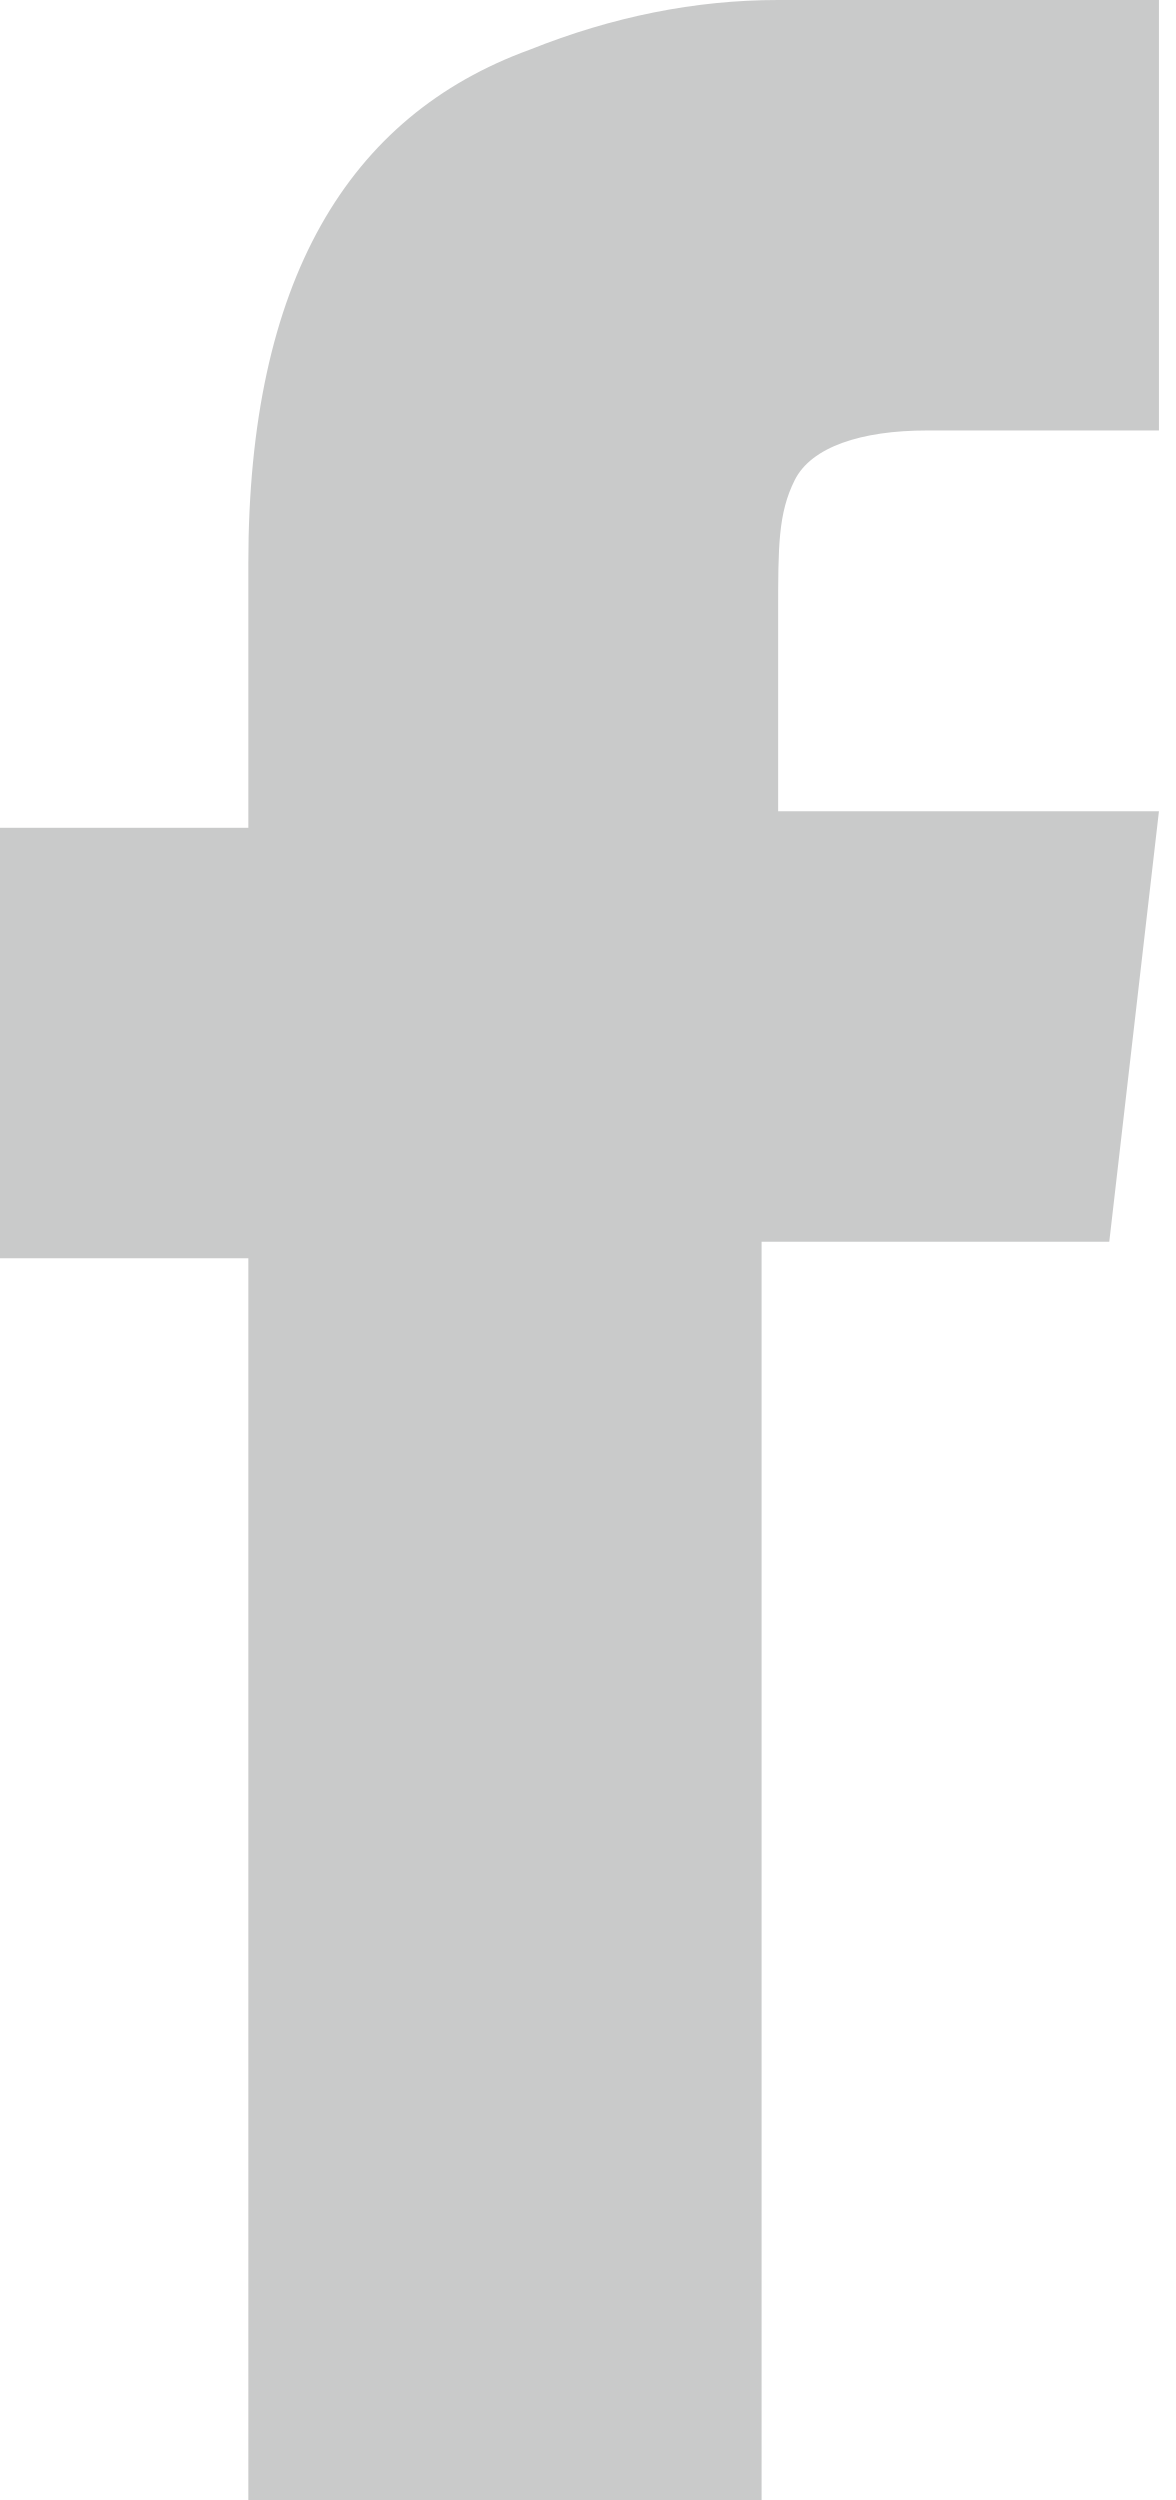
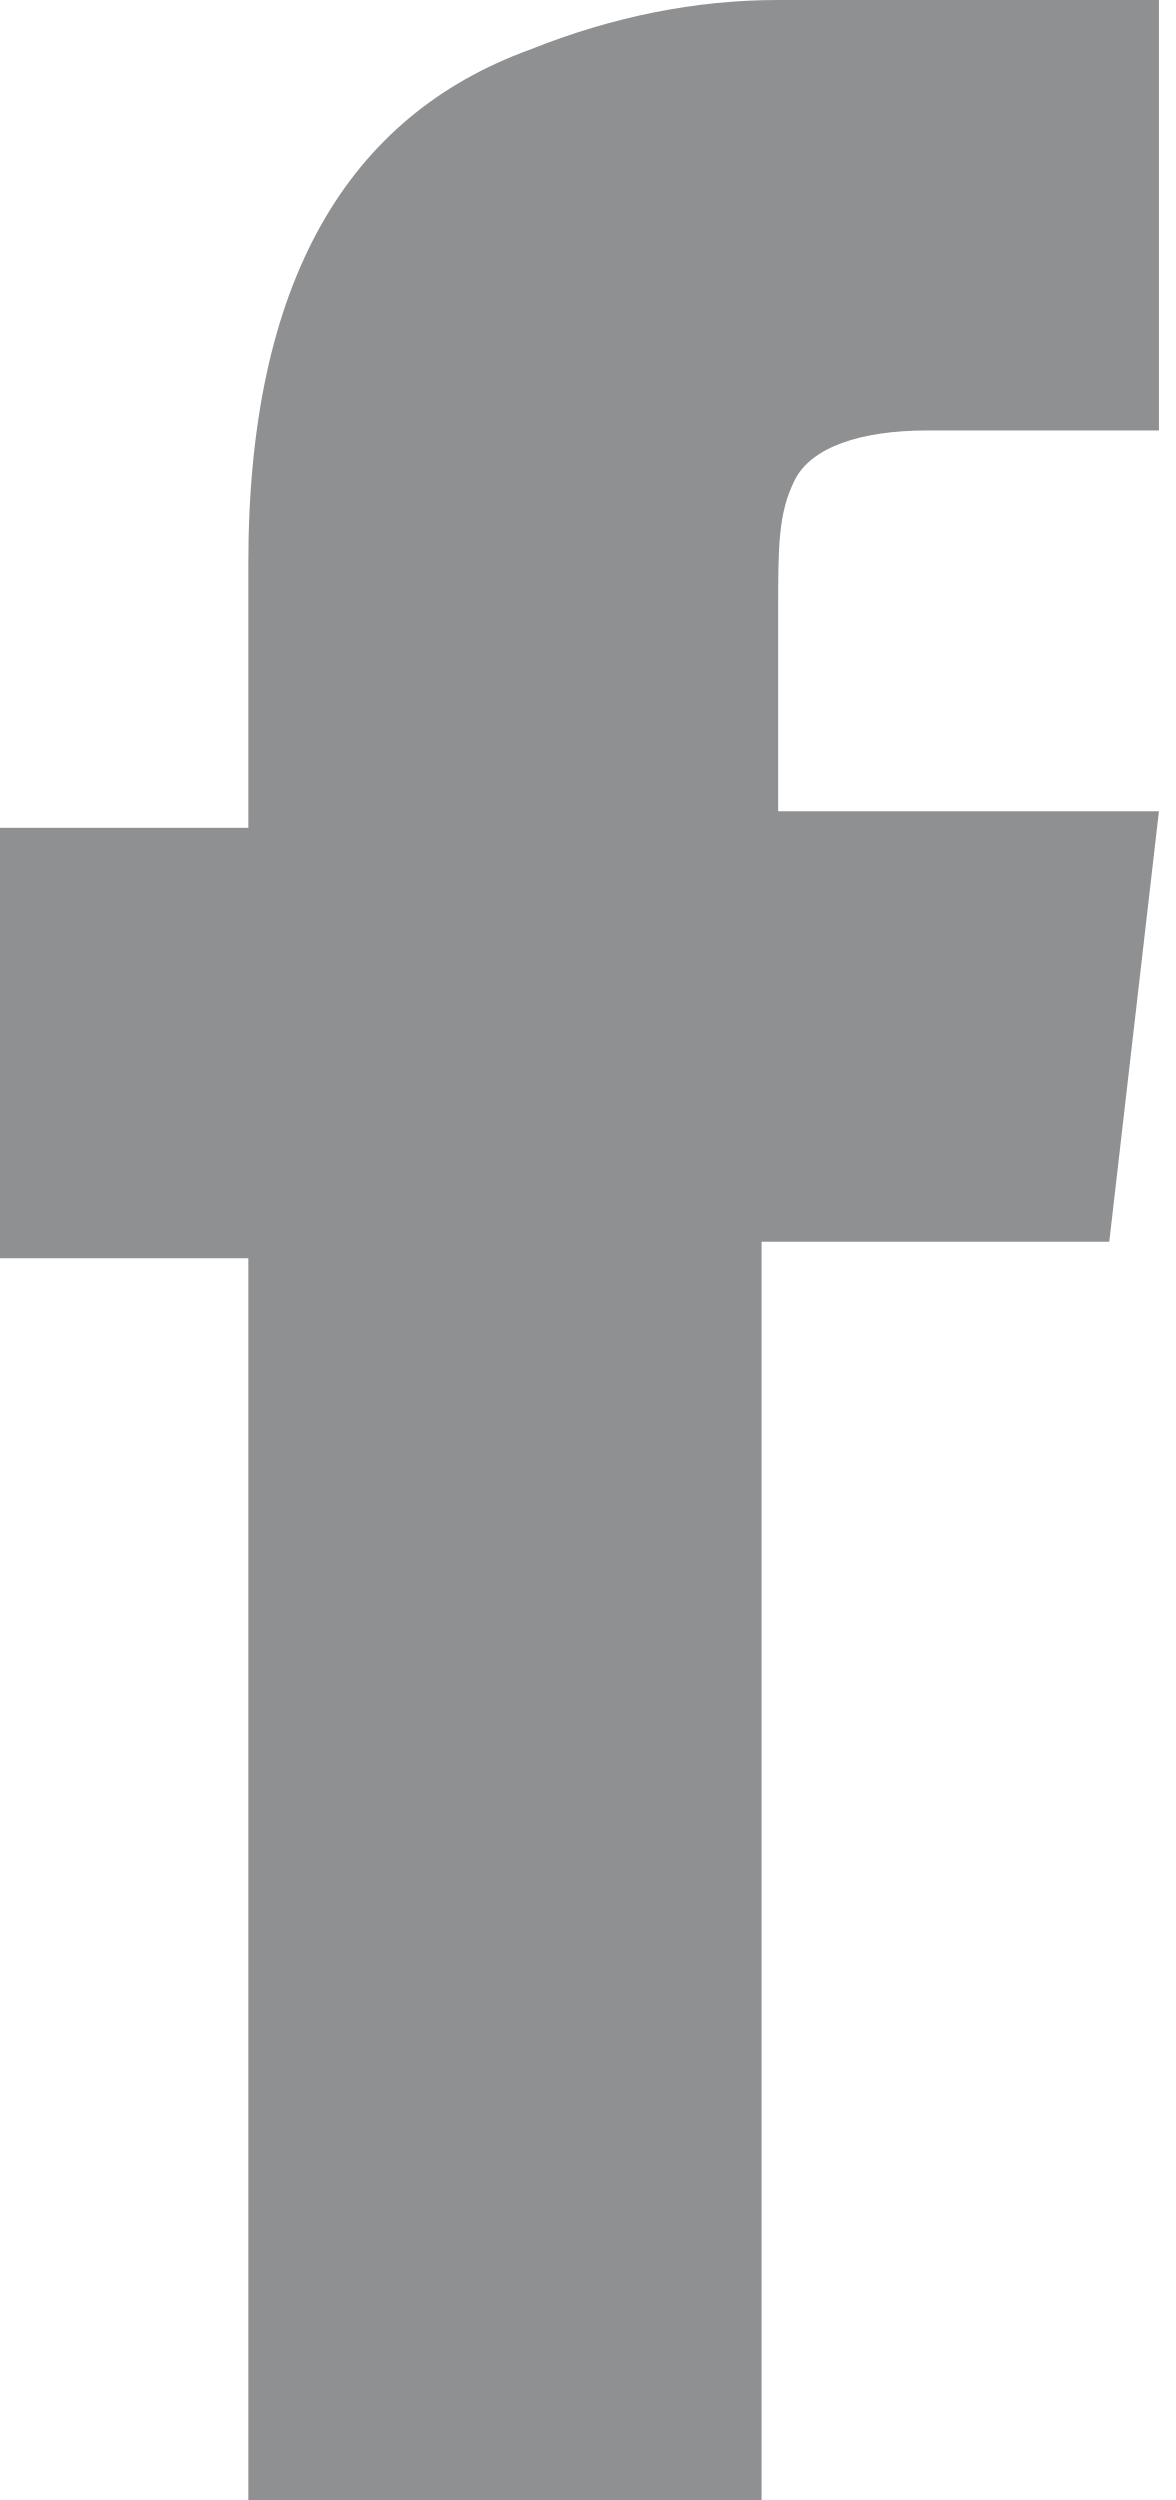
<svg xmlns="http://www.w3.org/2000/svg" version="1.1" id="图层_1" x="0px" y="0px" viewBox="0 0 7.1 15.1" style="enable-background:new 0 0 7.1 15.1;" xml:space="preserve">
  <style type="text/css">
- 	.st0{fill-rule:evenodd;clip-rule:evenodd;fill:#C9CACA;}
+ 	.st0{fill-rule:evenodd;clip-rule:evenodd;fill:#8f9092;}
</style>
  <g id="XMLID_32_">
    <path id="XMLID_883_" class="st0" d="M4.7,0C4.2,0,3.7,0.1,3.2,0.3C2.1,0.7,1.5,1.7,1.5,3.4v1.6H0v2.6h1.5v7.6h3.1V7.5h2.1l0.3-2.6   H4.7V3.7c0-0.4,0-0.6,0.1-0.8c0.1-0.2,0.4-0.3,0.8-0.3H7V0H4.7z" />
  </g>
</svg>
